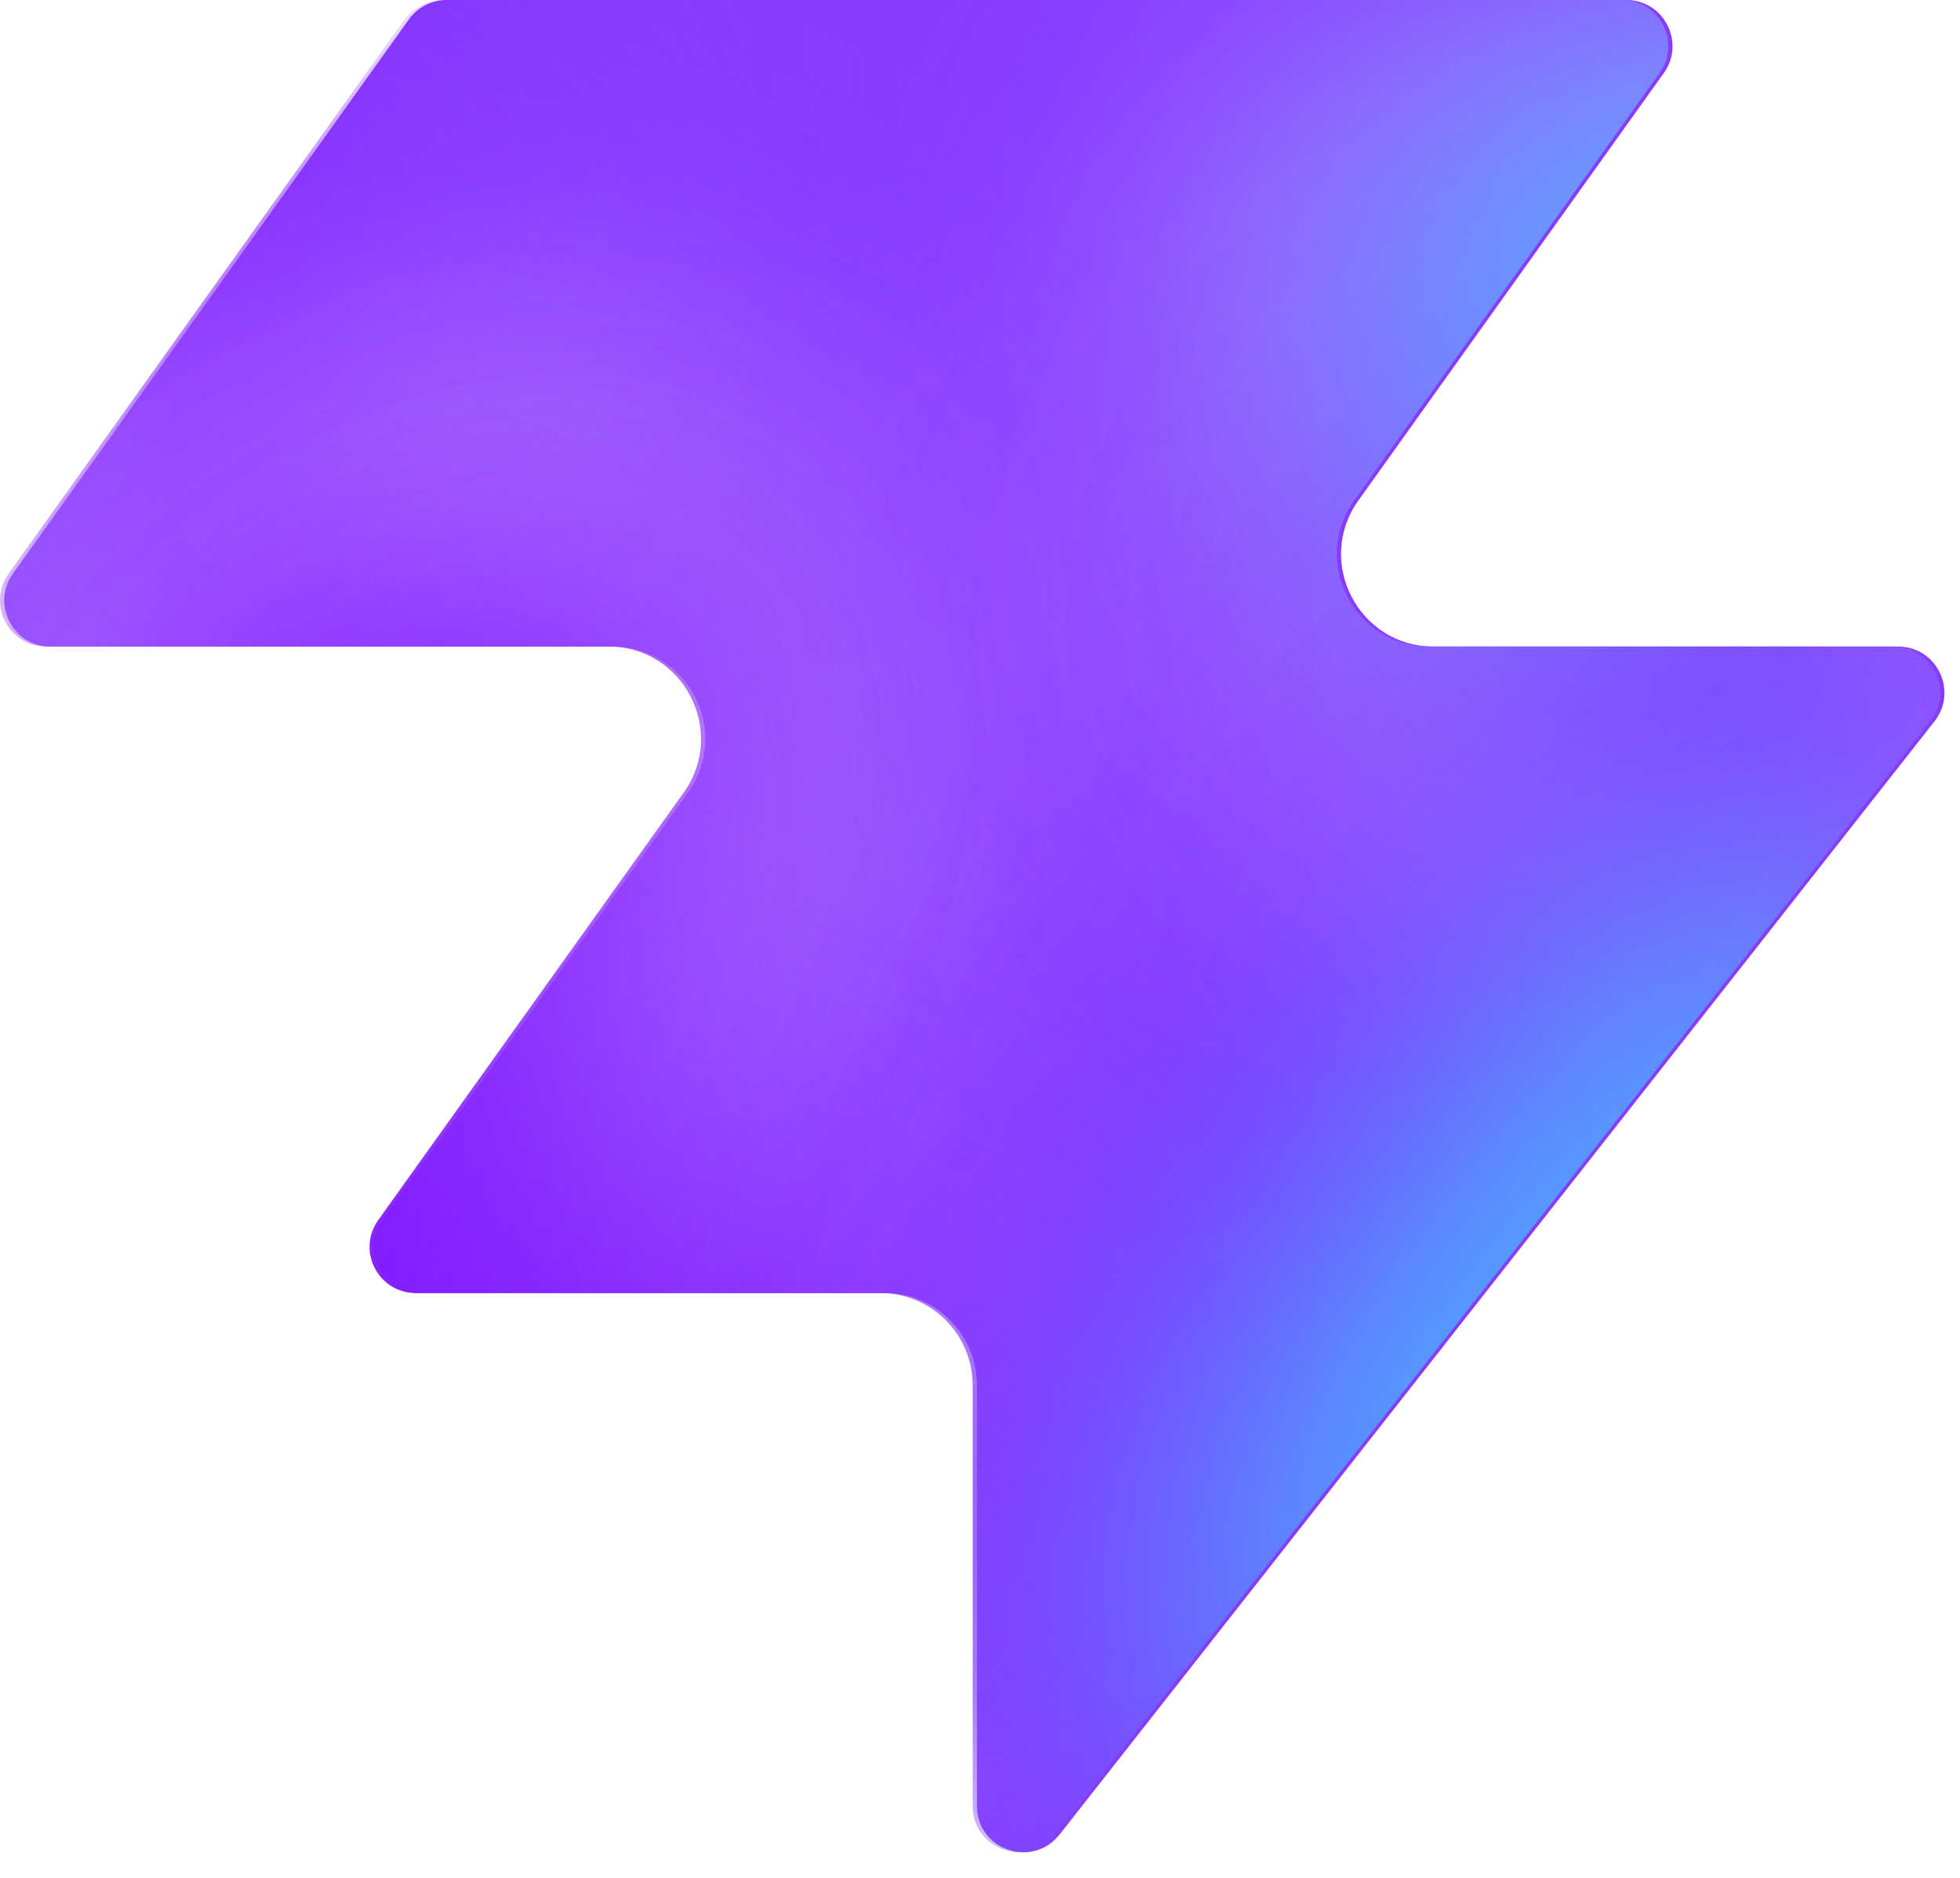
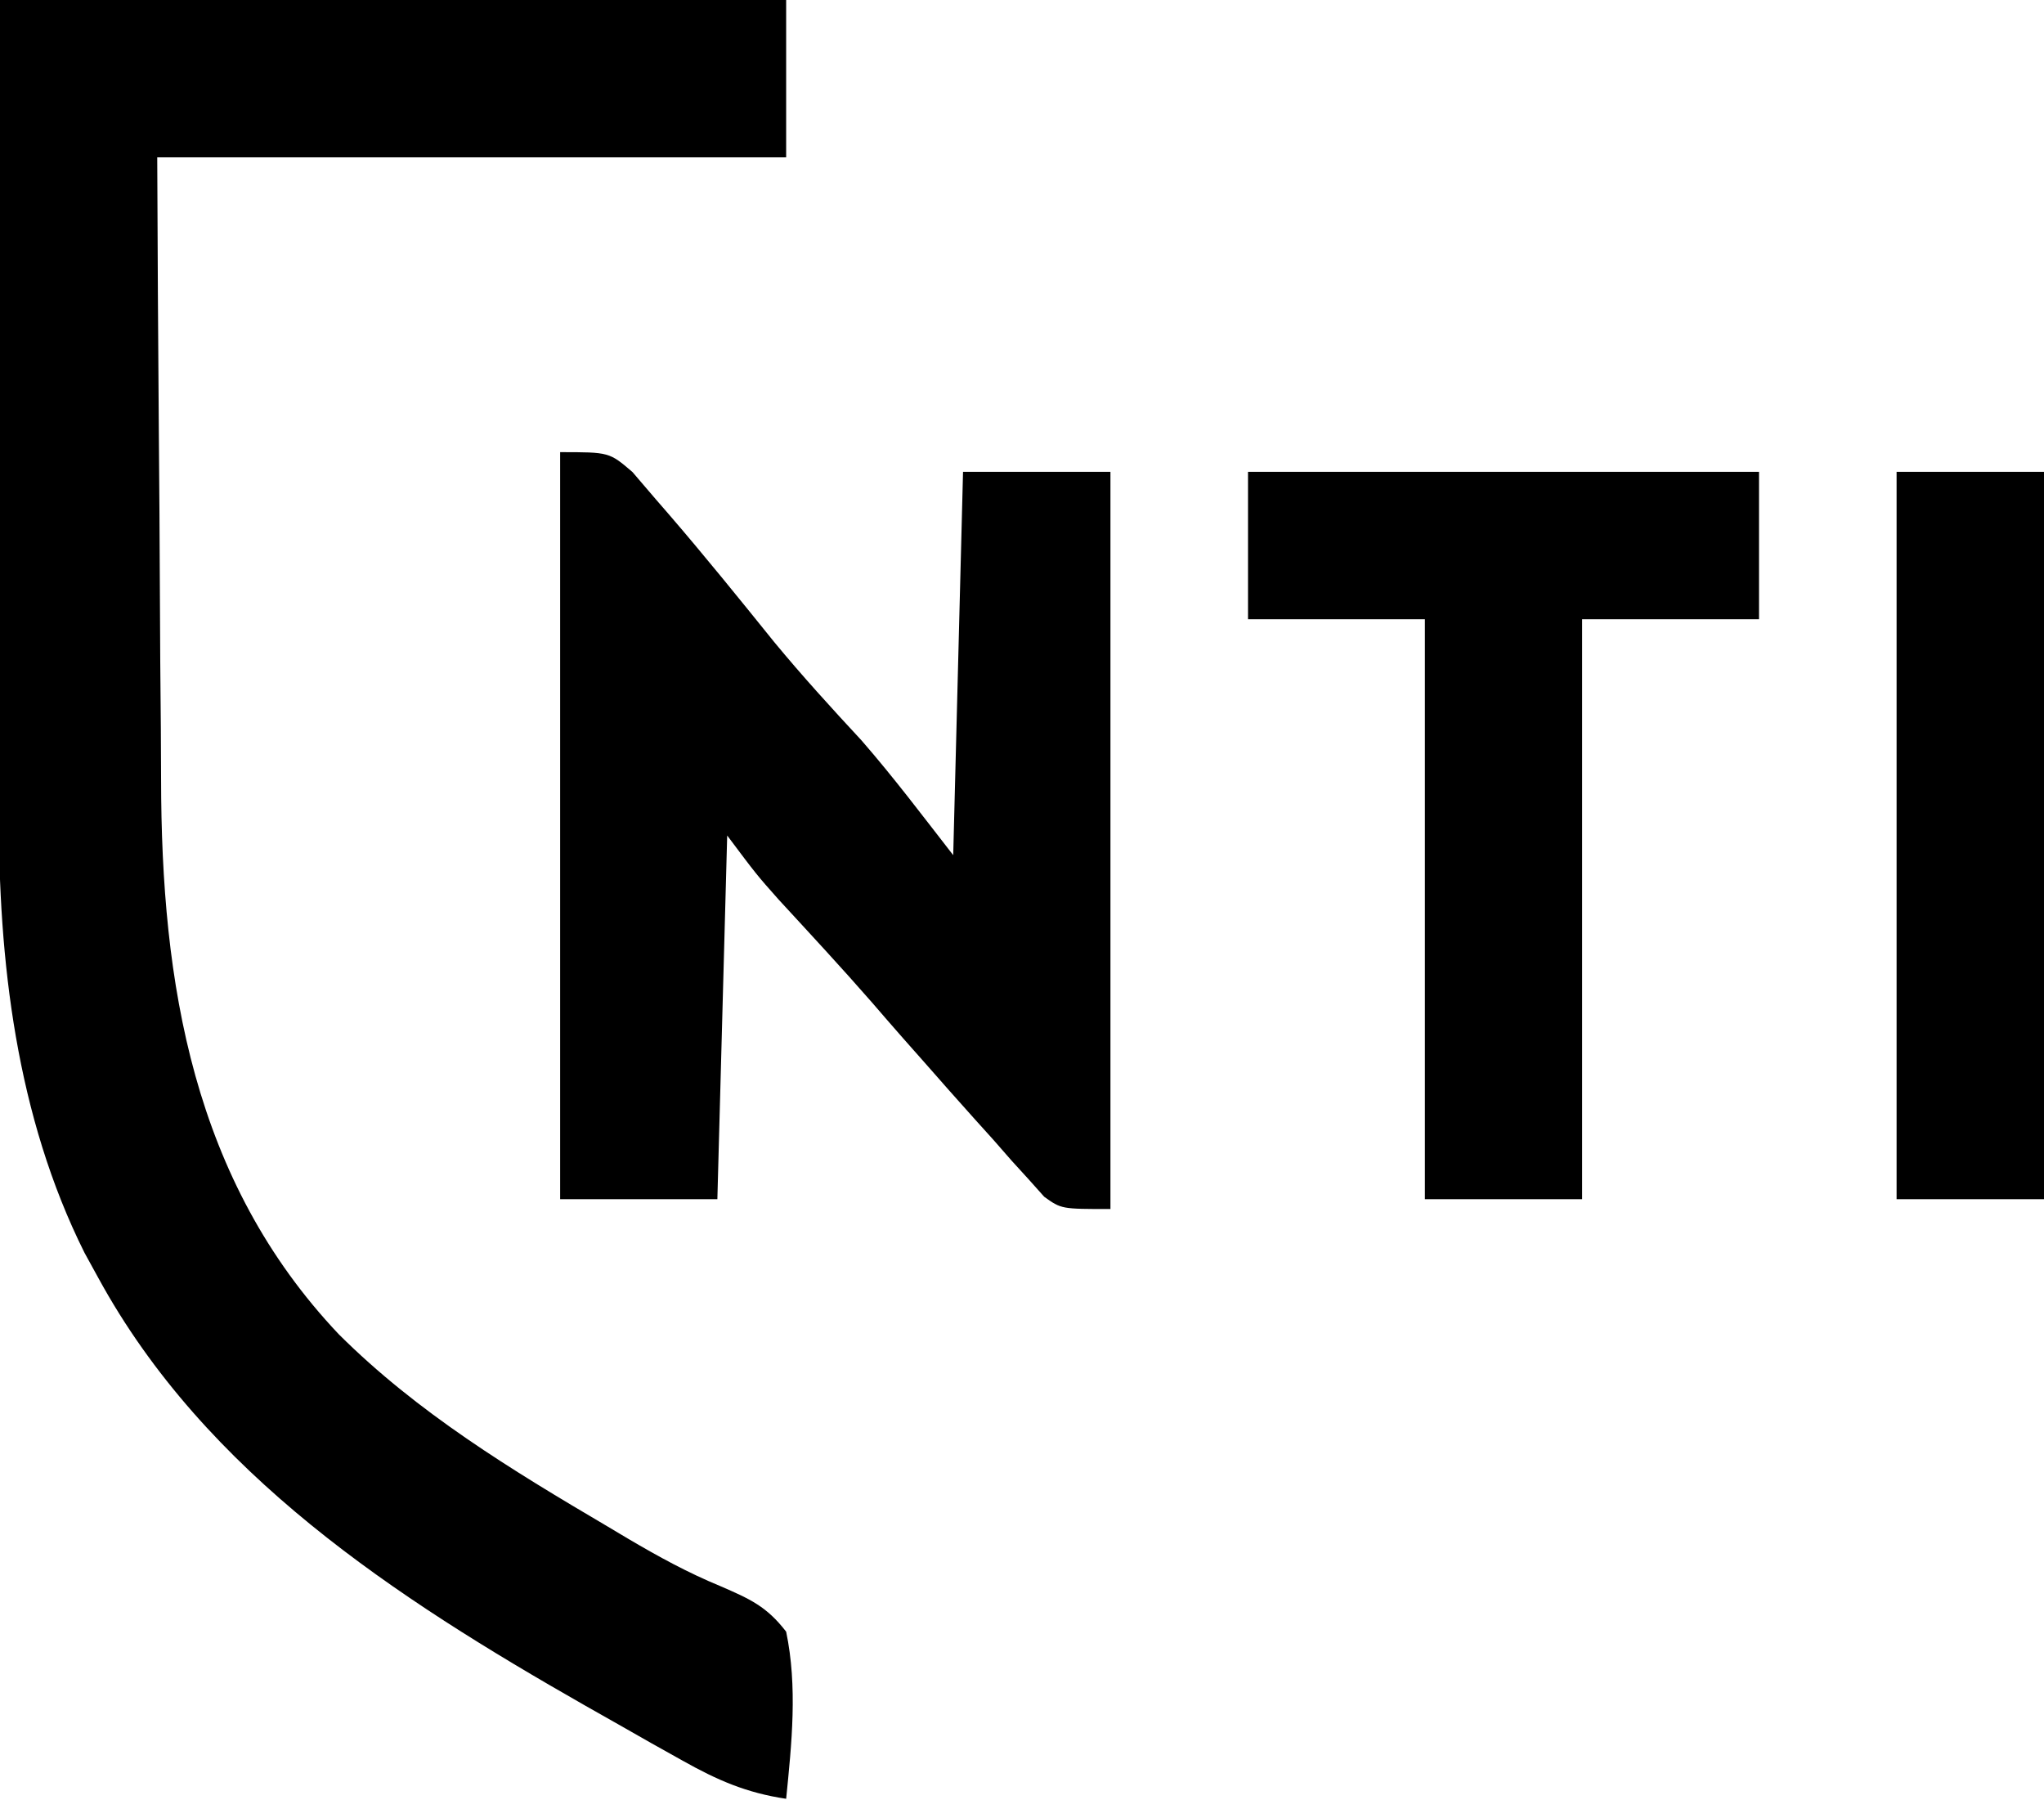
- <svg xmlns="http://www.w3.org/2000/svg" width="48" height="46" fill="none" viewBox="0 0 48 46">
-   <path fill="#863bff" d="M25.946 44.938c-.664.845-2.021.375-2.021-.698V33.937a2.26 2.26 0 0 0-2.262-2.262H10.287c-.92 0-1.456-1.04-.92-1.788l7.48-10.471c1.07-1.497 0-3.578-1.842-3.578H1.237c-.92 0-1.456-1.04-.92-1.788L10.013.474c.214-.297.556-.474.92-.474h28.894c.92 0 1.456 1.04.92 1.788l-7.48 10.471c-1.07 1.498 0 3.579 1.842 3.579h11.377c.943 0 1.473 1.088.89 1.83L25.947 44.94z" style="fill:#863bff;fill:color(display-p3 .525 .23 1);fill-opacity:1" />
-   <mask id="a" width="48" height="46" x="0" y="0" maskUnits="userSpaceOnUse" style="mask-type:alpha">
-     <path fill="#000" d="M25.842 44.938c-.664.844-2.021.375-2.021-.698V33.937a2.26 2.26 0 0 0-2.262-2.262H10.183c-.92 0-1.456-1.04-.92-1.788l7.48-10.471c1.07-1.498 0-3.579-1.842-3.579H1.133c-.92 0-1.456-1.04-.92-1.787L9.91.473c.214-.297.556-.474.92-.474h28.894c.92 0 1.456 1.04.92 1.788l-7.48 10.471c-1.07 1.498 0 3.578 1.842 3.578h11.377c.943 0 1.473 1.088.89 1.832L25.843 44.94z" style="fill:#000;fill-opacity:1" />
-   </mask>
-   <g mask="url(#a)">
-     <g filter="url(#b)">
-       <ellipse cx="5.508" cy="14.704" fill="#ede6ff" rx="5.508" ry="14.704" style="fill:#ede6ff;fill:color(display-p3 .927 .903 1);fill-opacity:1" transform="matrix(.00324 1 1 -.00324 -4.47 31.516)" />
-     </g>
-     <g filter="url(#c)">
-       <ellipse cx="10.399" cy="29.851" fill="#ede6ff" rx="10.399" ry="29.851" style="fill:#ede6ff;fill:color(display-p3 .927 .903 1);fill-opacity:1" transform="matrix(.00324 1 1 -.00324 -39.328 7.883)" />
-     </g>
-     <g filter="url(#d)">
-       <ellipse cx="5.508" cy="30.487" fill="#7e14ff" rx="5.508" ry="30.487" style="fill:#7e14ff;fill:color(display-p3 .492 .077 1);fill-opacity:1" transform="rotate(89.814 -25.913 -14.639)scale(1 -1)" />
-     </g>
-     <g filter="url(#e)">
-       <ellipse cx="5.508" cy="30.599" fill="#7e14ff" rx="5.508" ry="30.599" style="fill:#7e14ff;fill:color(display-p3 .492 .077 1);fill-opacity:1" transform="rotate(89.814 -32.644 -3.334)scale(1 -1)" />
-     </g>
-     <g filter="url(#f)">
-       <ellipse cx="5.508" cy="30.599" fill="#7e14ff" rx="5.508" ry="30.599" style="fill:#7e14ff;fill:color(display-p3 .492 .077 1);fill-opacity:1" transform="matrix(.00324 1 1 -.00324 -34.34 30.47)" />
-     </g>
-     <g filter="url(#g)">
-       <ellipse cx="14.072" cy="22.078" fill="#ede6ff" rx="14.072" ry="22.078" style="fill:#ede6ff;fill:color(display-p3 .927 .903 1);fill-opacity:1" transform="rotate(93.35 24.506 48.493)scale(-1 1)" />
-     </g>
-     <g filter="url(#h)">
-       <ellipse cx="3.47" cy="21.501" fill="#7e14ff" rx="3.47" ry="21.501" style="fill:#7e14ff;fill:color(display-p3 .492 .077 1);fill-opacity:1" transform="rotate(89.009 28.708 47.59)scale(-1 1)" />
-     </g>
-     <g filter="url(#i)">
-       <ellipse cx="3.47" cy="21.501" fill="#7e14ff" rx="3.47" ry="21.501" style="fill:#7e14ff;fill:color(display-p3 .492 .077 1);fill-opacity:1" transform="rotate(89.009 28.708 47.59)scale(-1 1)" />
-     </g>
-     <g filter="url(#j)">
-       <ellipse cx=".387" cy="8.972" fill="#7e14ff" rx="4.407" ry="29.108" style="fill:#7e14ff;fill:color(display-p3 .492 .077 1);fill-opacity:1" transform="rotate(39.51 .387 8.972)" />
-     </g>
-     <g filter="url(#k)">
-       <ellipse cx="47.523" cy="-6.092" fill="#7e14ff" rx="4.407" ry="29.108" style="fill:#7e14ff;fill:color(display-p3 .492 .077 1);fill-opacity:1" transform="rotate(37.892 47.523 -6.092)" />
-     </g>
-     <g filter="url(#l)">
-       <ellipse cx="41.412" cy="6.333" fill="#47bfff" rx="5.971" ry="9.665" style="fill:#47bfff;fill:color(display-p3 .28 .748 1);fill-opacity:1" transform="rotate(37.892 41.412 6.333)" />
-     </g>
-     <g filter="url(#m)">
-       <ellipse cx="-1.879" cy="38.332" fill="#7e14ff" rx="4.407" ry="29.108" style="fill:#7e14ff;fill:color(display-p3 .492 .077 1);fill-opacity:1" transform="rotate(37.892 -1.88 38.332)" />
-     </g>
-     <g filter="url(#n)">
-       <ellipse cx="-1.879" cy="38.332" fill="#7e14ff" rx="4.407" ry="29.108" style="fill:#7e14ff;fill:color(display-p3 .492 .077 1);fill-opacity:1" transform="rotate(37.892 -1.88 38.332)" />
-     </g>
-     <g filter="url(#o)">
-       <ellipse cx="35.651" cy="29.907" fill="#7e14ff" rx="4.407" ry="29.108" style="fill:#7e14ff;fill:color(display-p3 .492 .077 1);fill-opacity:1" transform="rotate(37.892 35.651 29.907)" />
-     </g>
-     <g filter="url(#p)">
-       <ellipse cx="38.418" cy="32.4" fill="#47bfff" rx="5.971" ry="15.297" style="fill:#47bfff;fill:color(display-p3 .28 .748 1);fill-opacity:1" transform="rotate(37.892 38.418 32.4)" />
-     </g>
-   </g>
-   <defs>
-     <filter id="b" width="60.045" height="41.654" x="-19.77" y="16.149" color-interpolation-filters="sRGB" filterUnits="userSpaceOnUse">
-       <feFlood flood-opacity="0" result="BackgroundImageFix" />
-       <feBlend in="SourceGraphic" in2="BackgroundImageFix" result="shape" />
-       <feGaussianBlur result="effect1_foregroundBlur_2002_17158" stdDeviation="7.659" />
-     </filter>
-     <filter id="c" width="90.34" height="51.437" x="-54.613" y="-7.533" color-interpolation-filters="sRGB" filterUnits="userSpaceOnUse">
-       <feFlood flood-opacity="0" result="BackgroundImageFix" />
-       <feBlend in="SourceGraphic" in2="BackgroundImageFix" result="shape" />
-       <feGaussianBlur result="effect1_foregroundBlur_2002_17158" stdDeviation="7.659" />
-     </filter>
-     <filter id="d" width="79.355" height="29.4" x="-49.64" y="2.03" color-interpolation-filters="sRGB" filterUnits="userSpaceOnUse">
-       <feFlood flood-opacity="0" result="BackgroundImageFix" />
-       <feBlend in="SourceGraphic" in2="BackgroundImageFix" result="shape" />
-       <feGaussianBlur result="effect1_foregroundBlur_2002_17158" stdDeviation="4.596" />
-     </filter>
-     <filter id="e" width="79.579" height="29.4" x="-45.045" y="20.029" color-interpolation-filters="sRGB" filterUnits="userSpaceOnUse">
-       <feFlood flood-opacity="0" result="BackgroundImageFix" />
-       <feBlend in="SourceGraphic" in2="BackgroundImageFix" result="shape" />
-       <feGaussianBlur result="effect1_foregroundBlur_2002_17158" stdDeviation="4.596" />
-     </filter>
-     <filter id="f" width="79.579" height="29.4" x="-43.513" y="21.178" color-interpolation-filters="sRGB" filterUnits="userSpaceOnUse">
-       <feFlood flood-opacity="0" result="BackgroundImageFix" />
-       <feBlend in="SourceGraphic" in2="BackgroundImageFix" result="shape" />
-       <feGaussianBlur result="effect1_foregroundBlur_2002_17158" stdDeviation="4.596" />
-     </filter>
-     <filter id="g" width="74.749" height="58.852" x="15.756" y="-17.901" color-interpolation-filters="sRGB" filterUnits="userSpaceOnUse">
-       <feFlood flood-opacity="0" result="BackgroundImageFix" />
-       <feBlend in="SourceGraphic" in2="BackgroundImageFix" result="shape" />
-       <feGaussianBlur result="effect1_foregroundBlur_2002_17158" stdDeviation="7.659" />
-     </filter>
-     <filter id="h" width="61.377" height="25.362" x="23.548" y="2.284" color-interpolation-filters="sRGB" filterUnits="userSpaceOnUse">
-       <feFlood flood-opacity="0" result="BackgroundImageFix" />
-       <feBlend in="SourceGraphic" in2="BackgroundImageFix" result="shape" />
-       <feGaussianBlur result="effect1_foregroundBlur_2002_17158" stdDeviation="4.596" />
-     </filter>
-     <filter id="i" width="61.377" height="25.362" x="23.548" y="2.284" color-interpolation-filters="sRGB" filterUnits="userSpaceOnUse">
-       <feFlood flood-opacity="0" result="BackgroundImageFix" />
-       <feBlend in="SourceGraphic" in2="BackgroundImageFix" result="shape" />
-       <feGaussianBlur result="effect1_foregroundBlur_2002_17158" stdDeviation="4.596" />
-     </filter>
-     <filter id="j" width="56.045" height="63.649" x="-27.636" y="-22.853" color-interpolation-filters="sRGB" filterUnits="userSpaceOnUse">
-       <feFlood flood-opacity="0" result="BackgroundImageFix" />
-       <feBlend in="SourceGraphic" in2="BackgroundImageFix" result="shape" />
-       <feGaussianBlur result="effect1_foregroundBlur_2002_17158" stdDeviation="4.596" />
-     </filter>
-     <filter id="k" width="54.814" height="64.646" x="20.116" y="-38.415" color-interpolation-filters="sRGB" filterUnits="userSpaceOnUse">
-       <feFlood flood-opacity="0" result="BackgroundImageFix" />
-       <feBlend in="SourceGraphic" in2="BackgroundImageFix" result="shape" />
-       <feGaussianBlur result="effect1_foregroundBlur_2002_17158" stdDeviation="4.596" />
-     </filter>
-     <filter id="l" width="33.541" height="35.313" x="24.641" y="-11.323" color-interpolation-filters="sRGB" filterUnits="userSpaceOnUse">
-       <feFlood flood-opacity="0" result="BackgroundImageFix" />
-       <feBlend in="SourceGraphic" in2="BackgroundImageFix" result="shape" />
-       <feGaussianBlur result="effect1_foregroundBlur_2002_17158" stdDeviation="4.596" />
-     </filter>
-     <filter id="m" width="54.814" height="64.646" x="-29.286" y="6.009" color-interpolation-filters="sRGB" filterUnits="userSpaceOnUse">
-       <feFlood flood-opacity="0" result="BackgroundImageFix" />
-       <feBlend in="SourceGraphic" in2="BackgroundImageFix" result="shape" />
-       <feGaussianBlur result="effect1_foregroundBlur_2002_17158" stdDeviation="4.596" />
-     </filter>
-     <filter id="n" width="54.814" height="64.646" x="-29.286" y="6.009" color-interpolation-filters="sRGB" filterUnits="userSpaceOnUse">
-       <feFlood flood-opacity="0" result="BackgroundImageFix" />
-       <feBlend in="SourceGraphic" in2="BackgroundImageFix" result="shape" />
-       <feGaussianBlur result="effect1_foregroundBlur_2002_17158" stdDeviation="4.596" />
-     </filter>
-     <filter id="o" width="54.814" height="64.646" x="8.244" y="-2.416" color-interpolation-filters="sRGB" filterUnits="userSpaceOnUse">
-       <feFlood flood-opacity="0" result="BackgroundImageFix" />
-       <feBlend in="SourceGraphic" in2="BackgroundImageFix" result="shape" />
-       <feGaussianBlur result="effect1_foregroundBlur_2002_17158" stdDeviation="4.596" />
-     </filter>
-     <filter id="p" width="39.409" height="43.623" x="18.713" y="10.588" color-interpolation-filters="sRGB" filterUnits="userSpaceOnUse">
-       <feFlood flood-opacity="0" result="BackgroundImageFix" />
-       <feBlend in="SourceGraphic" in2="BackgroundImageFix" result="shape" />
-       <feGaussianBlur result="effect1_foregroundBlur_2002_17158" stdDeviation="4.596" />
-     </filter>
-   </defs>
+ <svg xmlns="http://www.w3.org/2000/svg" version="1.1" width="208" height="184">
+   <path d="M0 0 C26.4 0 52.8 0 80 0 C80 5.28 80 10.56 80 16 C58.88 16 37.76 16 16 16 C16.062 29.779 16.062 29.779 16.16 43.559 C16.208 49.193 16.252 54.828 16.271 60.462 C16.286 65.014 16.321 69.566 16.368 74.118 C16.383 75.839 16.391 77.56 16.392 79.281 C16.413 100.054 19.641 120.073 34.472 135.739 C42.487 143.725 52.054 149.542 61.75 155.25 C62.468 155.678 63.186 156.106 63.926 156.547 C67.018 158.367 69.977 159.991 73.301 161.363 C76.292 162.662 78.002 163.408 80 166 C81.171 171.601 80.566 177.357 80 183 C75.969 182.401 73.009 181.111 69.465 179.121 C67.888 178.24 67.888 178.24 66.28 177.34 C64.625 176.398 64.625 176.398 62.938 175.438 C61.809 174.799 60.681 174.161 59.519 173.503 C40.266 162.529 20.884 149.94 10 130 C9.54 129.162 9.08 128.324 8.605 127.461 C1.667 113.585 -0.18 97.747 -0.114 82.419 C-0.114 81.521 -0.114 80.622 -0.114 79.696 C-0.113 76.763 -0.106 73.831 -0.098 70.898 C-0.096 68.85 -0.094 66.802 -0.093 64.753 C-0.09 59.391 -0.08 54.028 -0.069 48.666 C-0.057 42.216 -0.052 35.766 -0.046 29.317 C-0.037 19.545 -0.017 9.772 0 0 Z " fill="#000000" transform="translate(0,0)" />
+   <path d="M0 0 C5 0 5 0 7.359 2.02 C8.543 3.402 8.543 3.402 9.75 4.812 C10.18 5.308 10.611 5.804 11.054 6.314 C14.722 10.567 18.252 14.938 21.777 19.309 C24.624 22.756 27.622 26.045 30.664 29.32 C33.939 33.077 36.94 37.066 40 41 C40.33 28.13 40.66 15.26 41 2 C45.95 2 50.9 2 56 2 C56 26.75 56 51.5 56 77 C51 77 51 77 49.258 75.75 C48.743 75.172 48.227 74.595 47.695 74 C47.116 73.364 46.536 72.728 45.938 72.073 C45.041 71.047 45.041 71.047 44.125 70 C43.501 69.308 42.877 68.616 42.233 67.903 C40.475 65.948 38.734 63.977 37 62 C36.301 61.211 35.603 60.422 34.883 59.609 C33.822 58.401 32.767 57.188 31.719 55.969 C28.624 52.424 25.42 48.978 22.234 45.516 C20 43 20 43 17 39 C16.67 51.21 16.34 63.42 16 76 C10.72 76 5.44 76 0 76 C0 50.92 0 25.84 0 0 Z " fill="#000000" transform="translate(57,46)" />
+   <path d="M0 0 C17.16 0 34.32 0 52 0 C52 4.95 52 9.9 52 15 C46.06 15 40.12 15 34 15 C34 34.47 34 53.94 34 74 C28.72 74 23.44 74 18 74 C18 54.53 18 35.06 18 15 C12.06 15 6.12 15 0 15 C0 10.05 0 5.1 0 0 Z " fill="#000000" transform="translate(127,48)" />
+   <path d="M0 0 C4.95 0 9.9 0 15 0 C15 24.42 15 48.84 15 74 C10.05 74 5.1 74 0 74 C0 49.58 0 25.16 0 0 Z " fill="#000000" transform="translate(193,48)" />
</svg>
